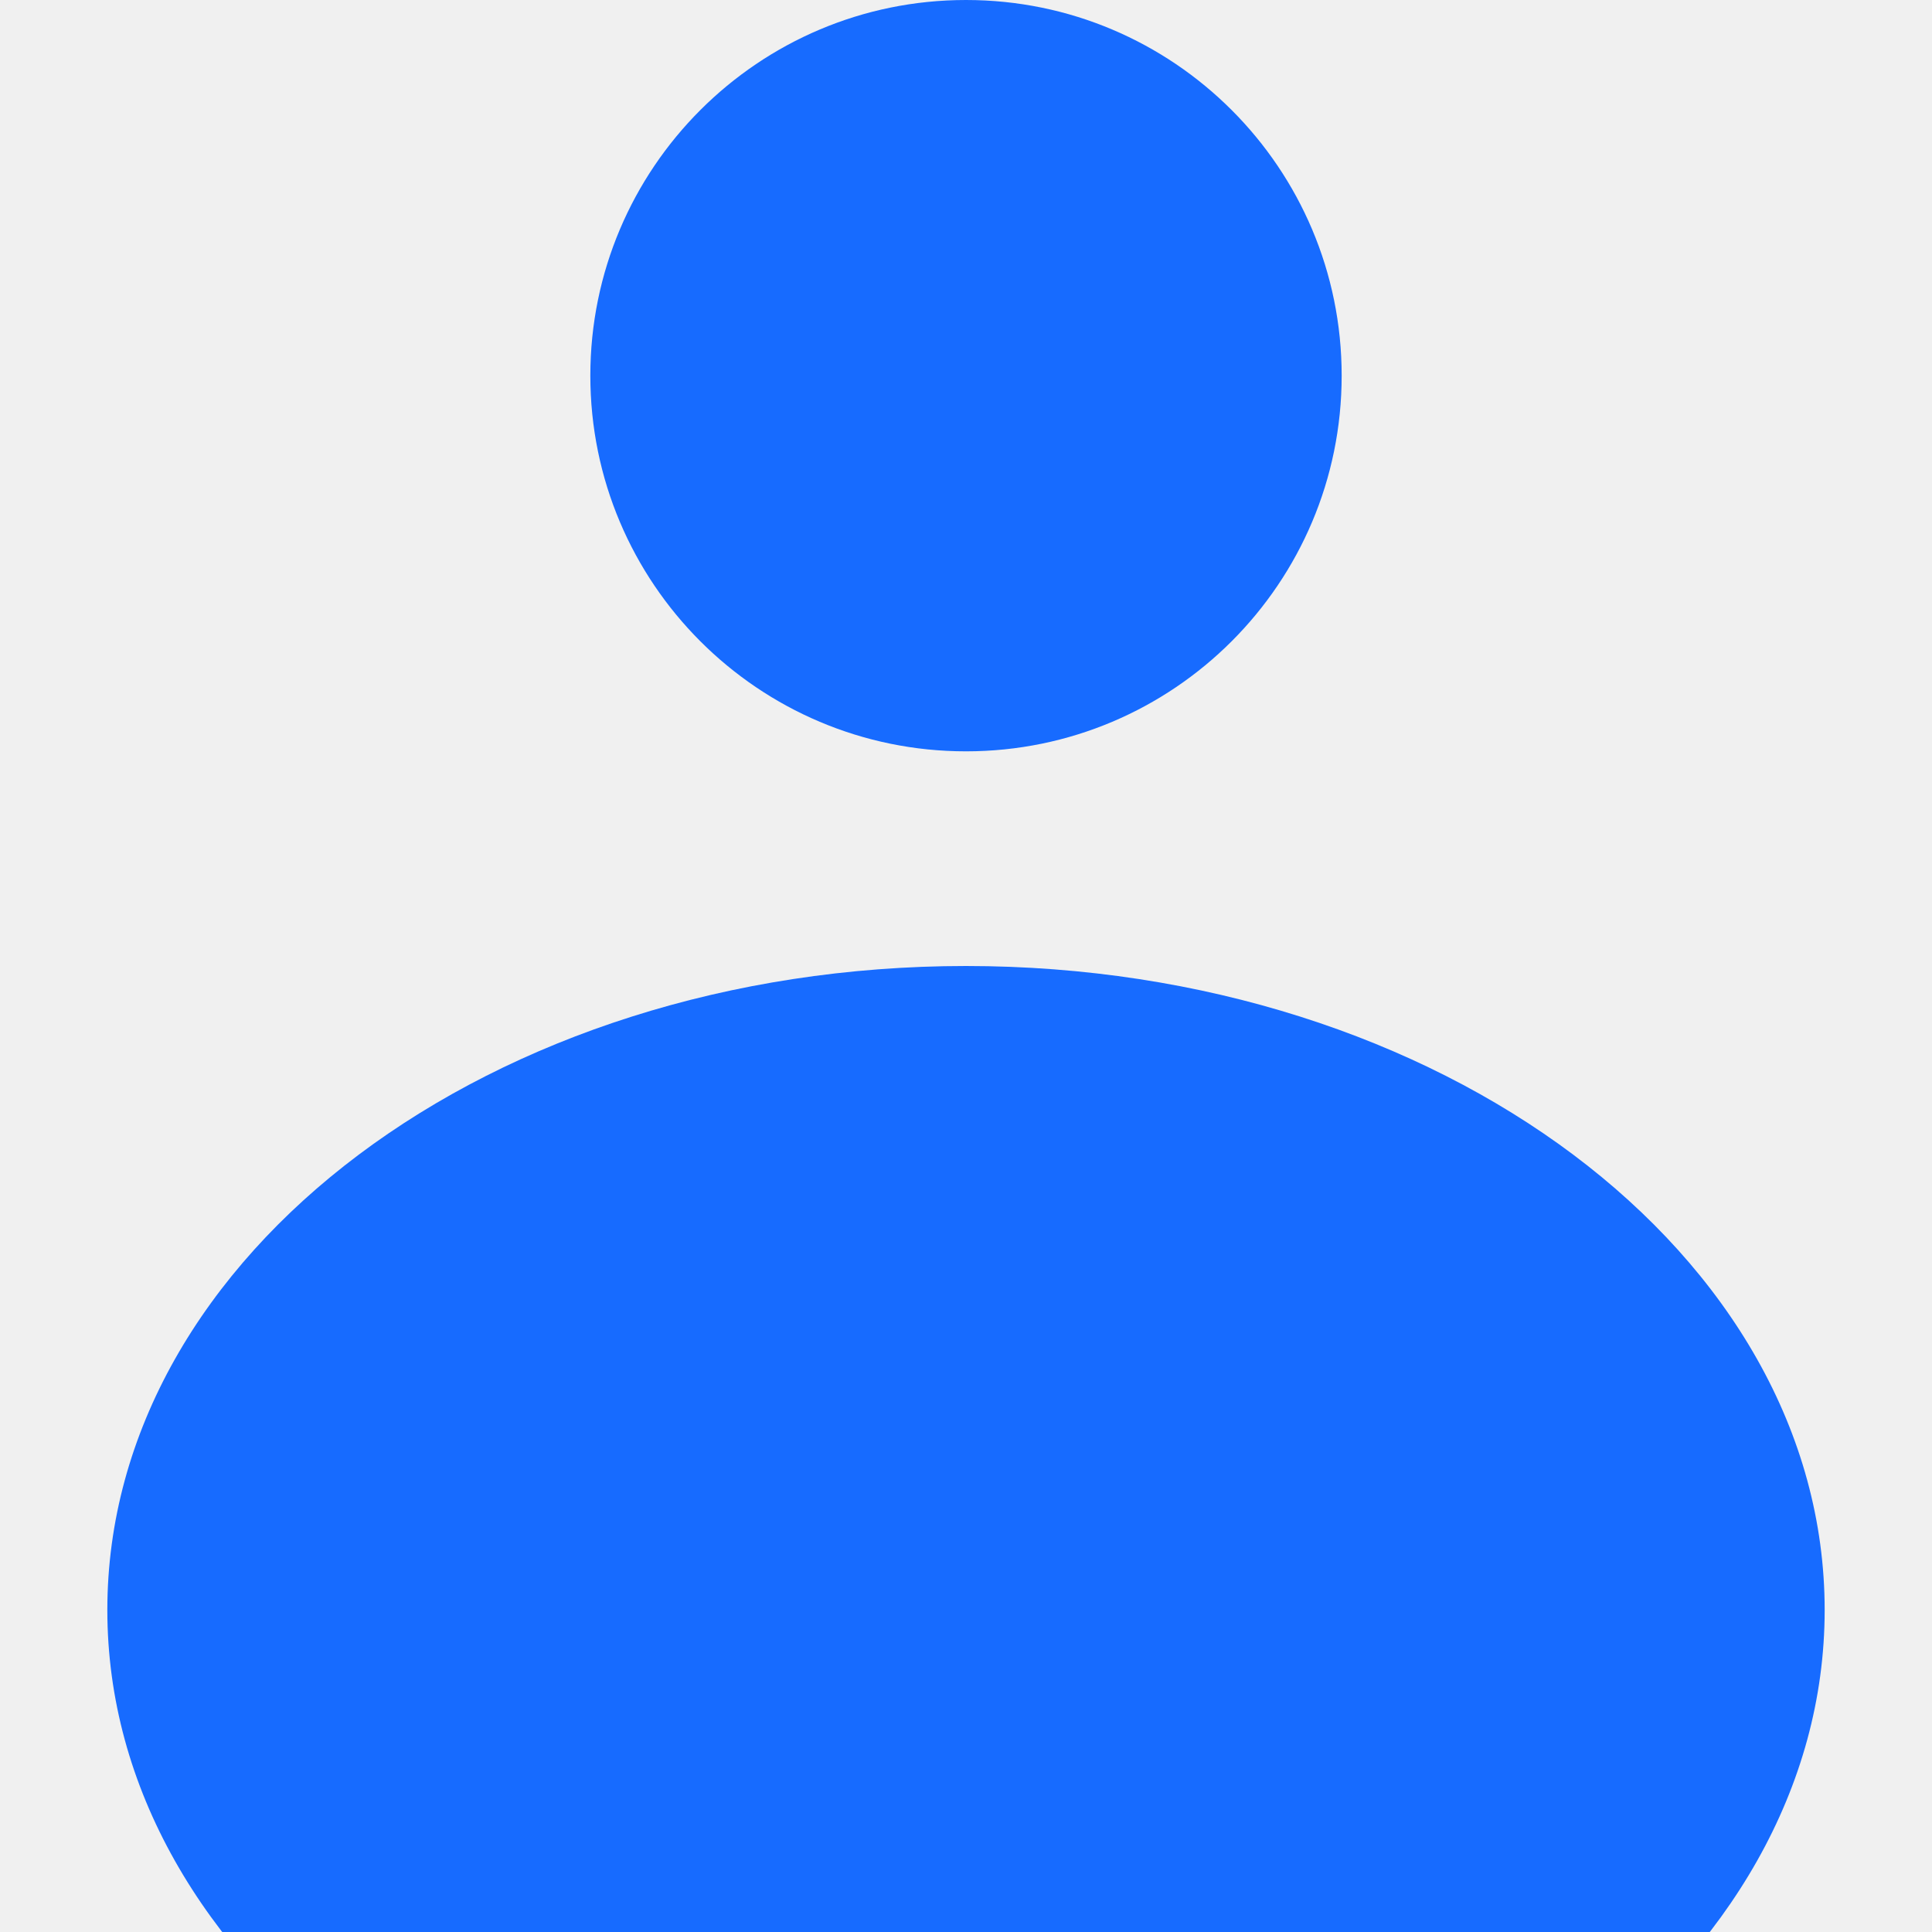
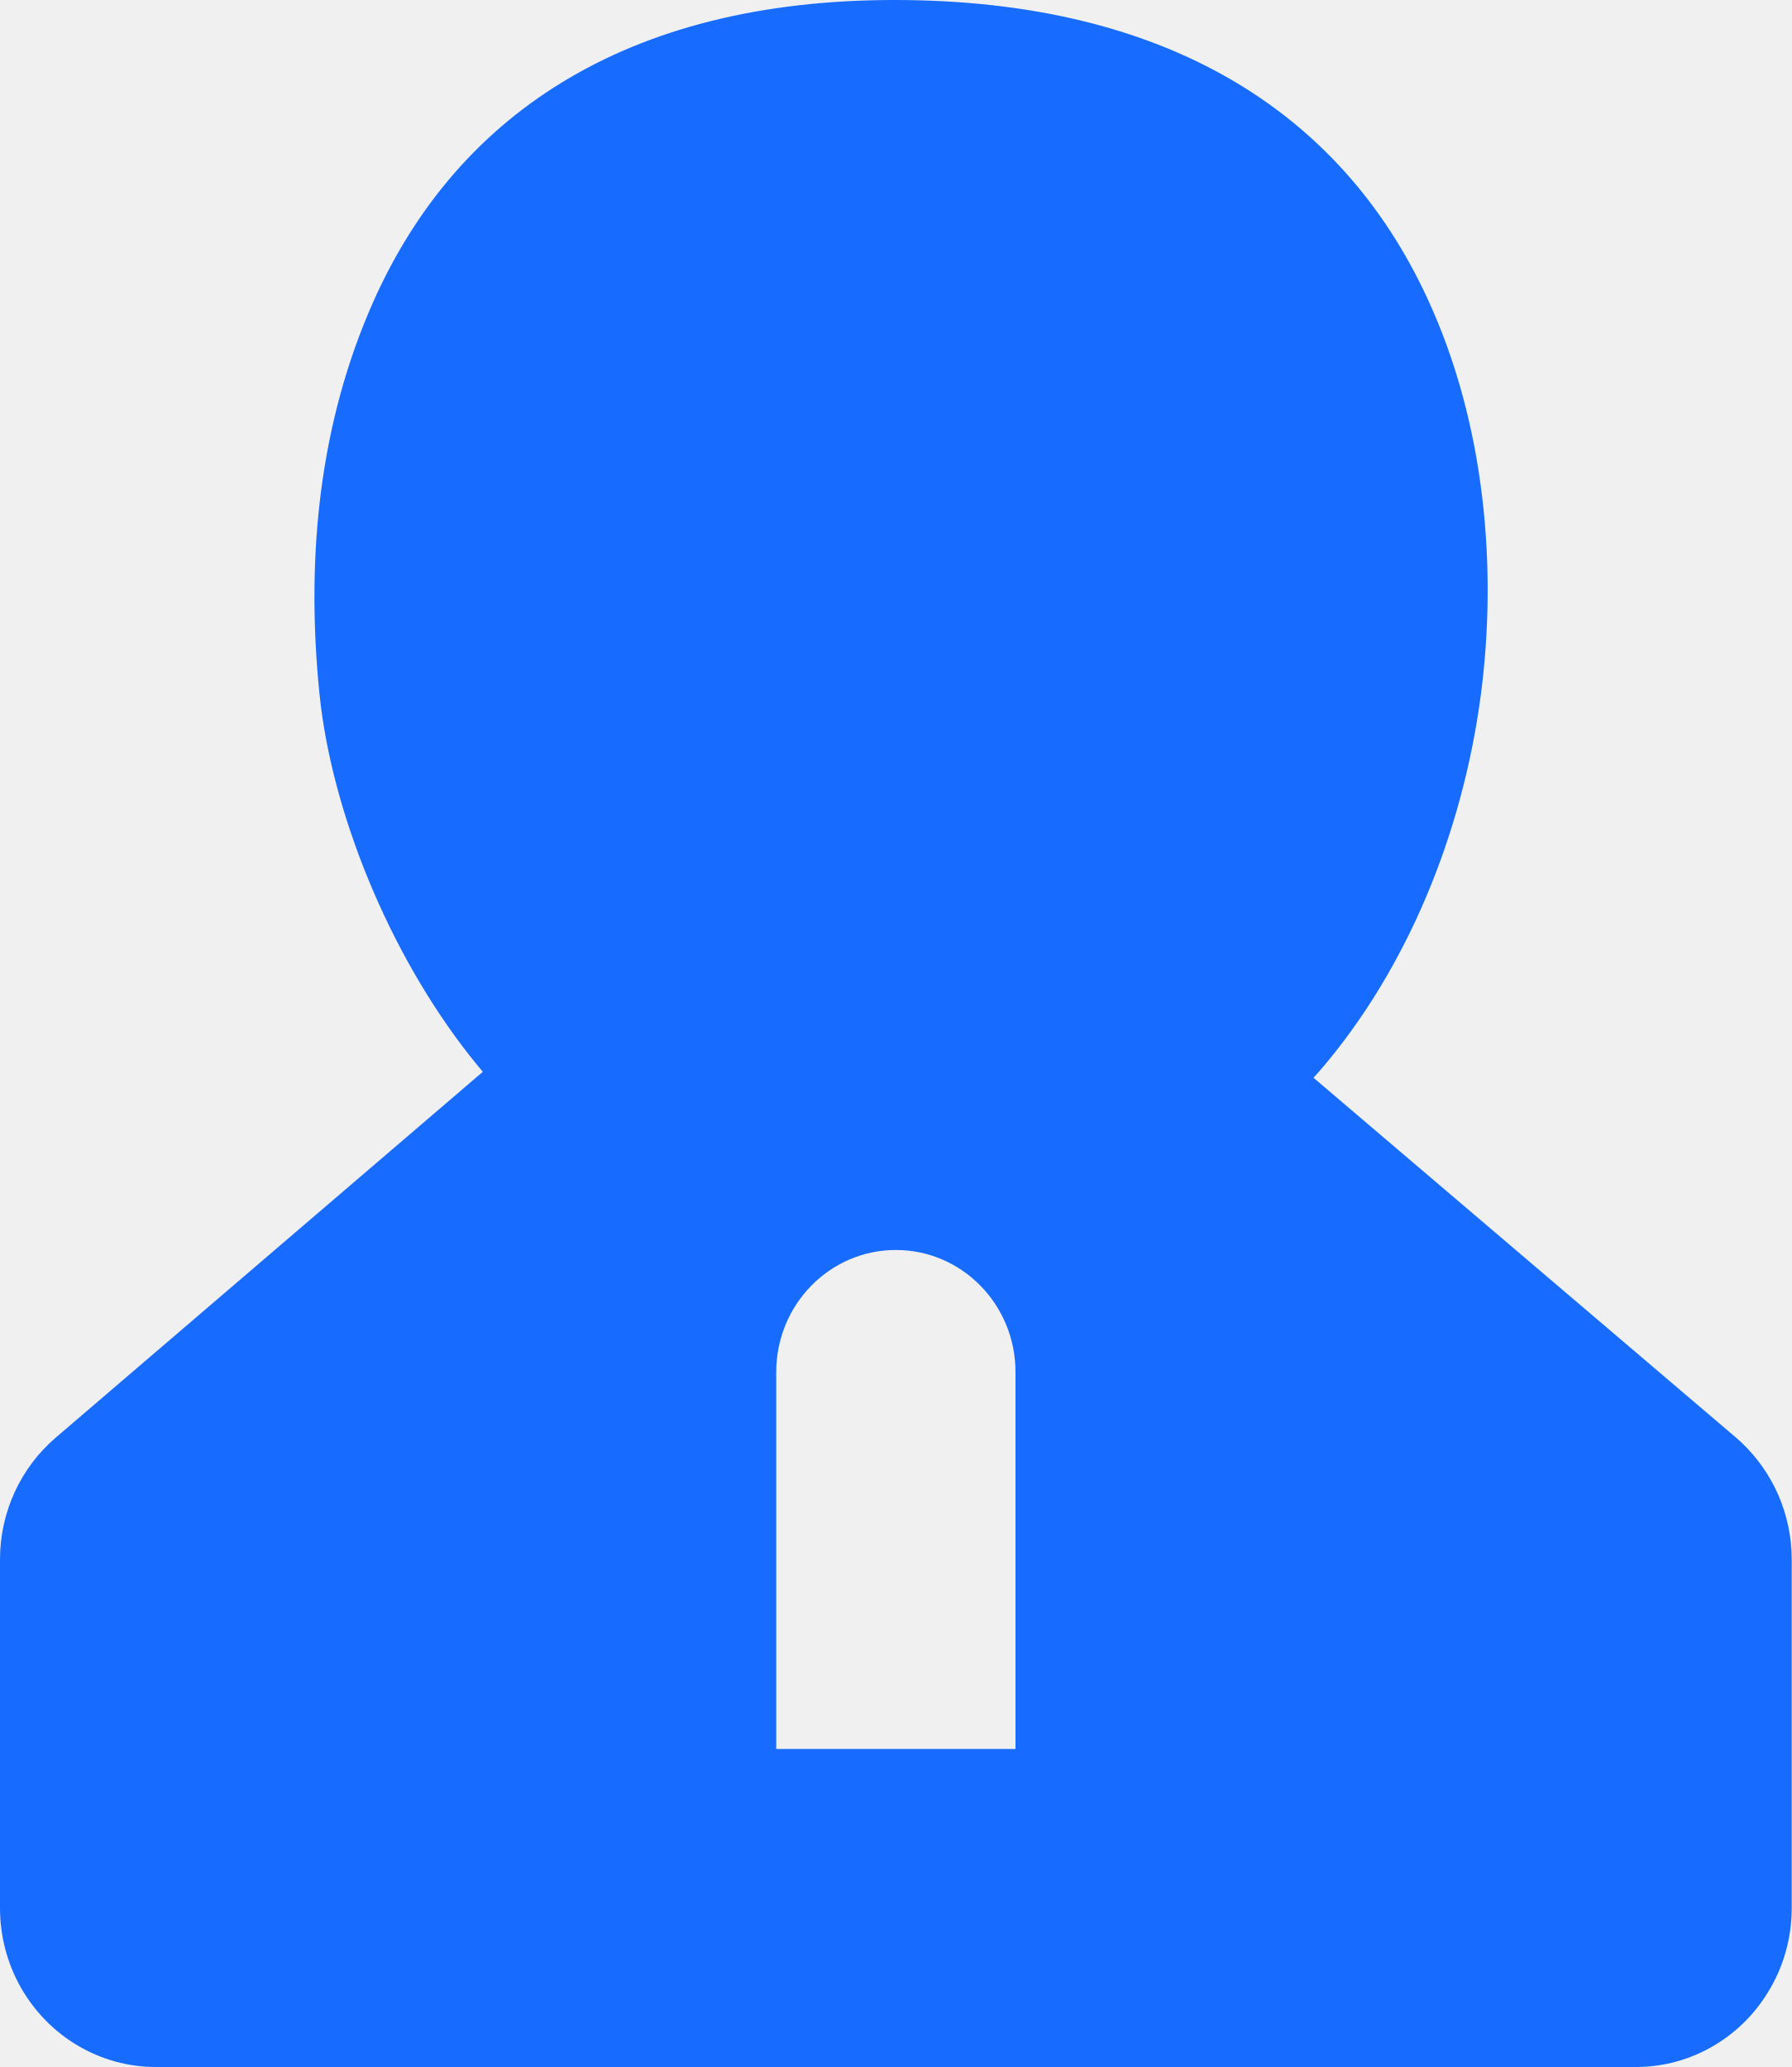
- <svg xmlns="http://www.w3.org/2000/svg" preserveAspectRatio="none" overflow="visible" style="display: block;" width="18" height="18" viewBox="0 0 18 18" fill="none">
-   <g id="Icon/user" clip-path="url(#clip0_0_29)">
-     <circle id="User solid head" cx="9" cy="3.5" r="3.5" fill="#176BFF" />
-     <ellipse id="User solid body" cx="9" cy="15" rx="8" ry="6" fill="#176BFF" />
-   </g>
-   <defs>
-     <clipPath id="clip0_0_29">
-       <rect width="18" height="18" fill="white" />
-     </clipPath>
-   </defs>
+ <svg xmlns="http://www.w3.org/2000/svg" preserveAspectRatio="none" overflow="visible" style="display: block;" width="13" height="15" viewBox="0 0 13 15" fill="none">
+   <path id="åå»é¡¶å±" fill-rule="evenodd" clip-rule="evenodd" d="M2.679 2.257C3.281 0.84 4.539 0 6.49 0C8.442 0 9.722 0.797 10.354 2.16C10.78 3.076 10.864 4.134 10.744 5.045C10.611 6.05 10.209 7.034 9.577 7.769L9.53 7.821L12.594 10.431C12.712 10.532 12.809 10.657 12.879 10.798C12.948 10.938 12.989 11.092 12.998 11.249L13 11.317V13.846C13 14.049 12.948 14.248 12.848 14.423C12.749 14.598 12.607 14.744 12.435 14.845C12.263 14.947 12.068 15 11.87 15H1.13C0.932 15 0.737 14.947 0.565 14.845C0.393 14.744 0.251 14.598 0.151 14.423C0.052 14.248 0 14.049 0 13.846V11.316C8.83088e-05 11.148 0.036 10.982 0.106 10.829C0.176 10.676 0.278 10.541 0.404 10.433L3.503 7.778L3.468 7.736C2.86 6.996 2.436 5.977 2.328 5.124L2.317 5.026C2.227 4.122 2.294 3.163 2.679 2.257ZM6.5 9.071C6.021 9.071 5.632 9.467 5.632 9.957V12.692H7.368V9.957C7.368 9.467 6.979 9.071 6.5 9.071Z" fill="#176BFF" />
</svg>
